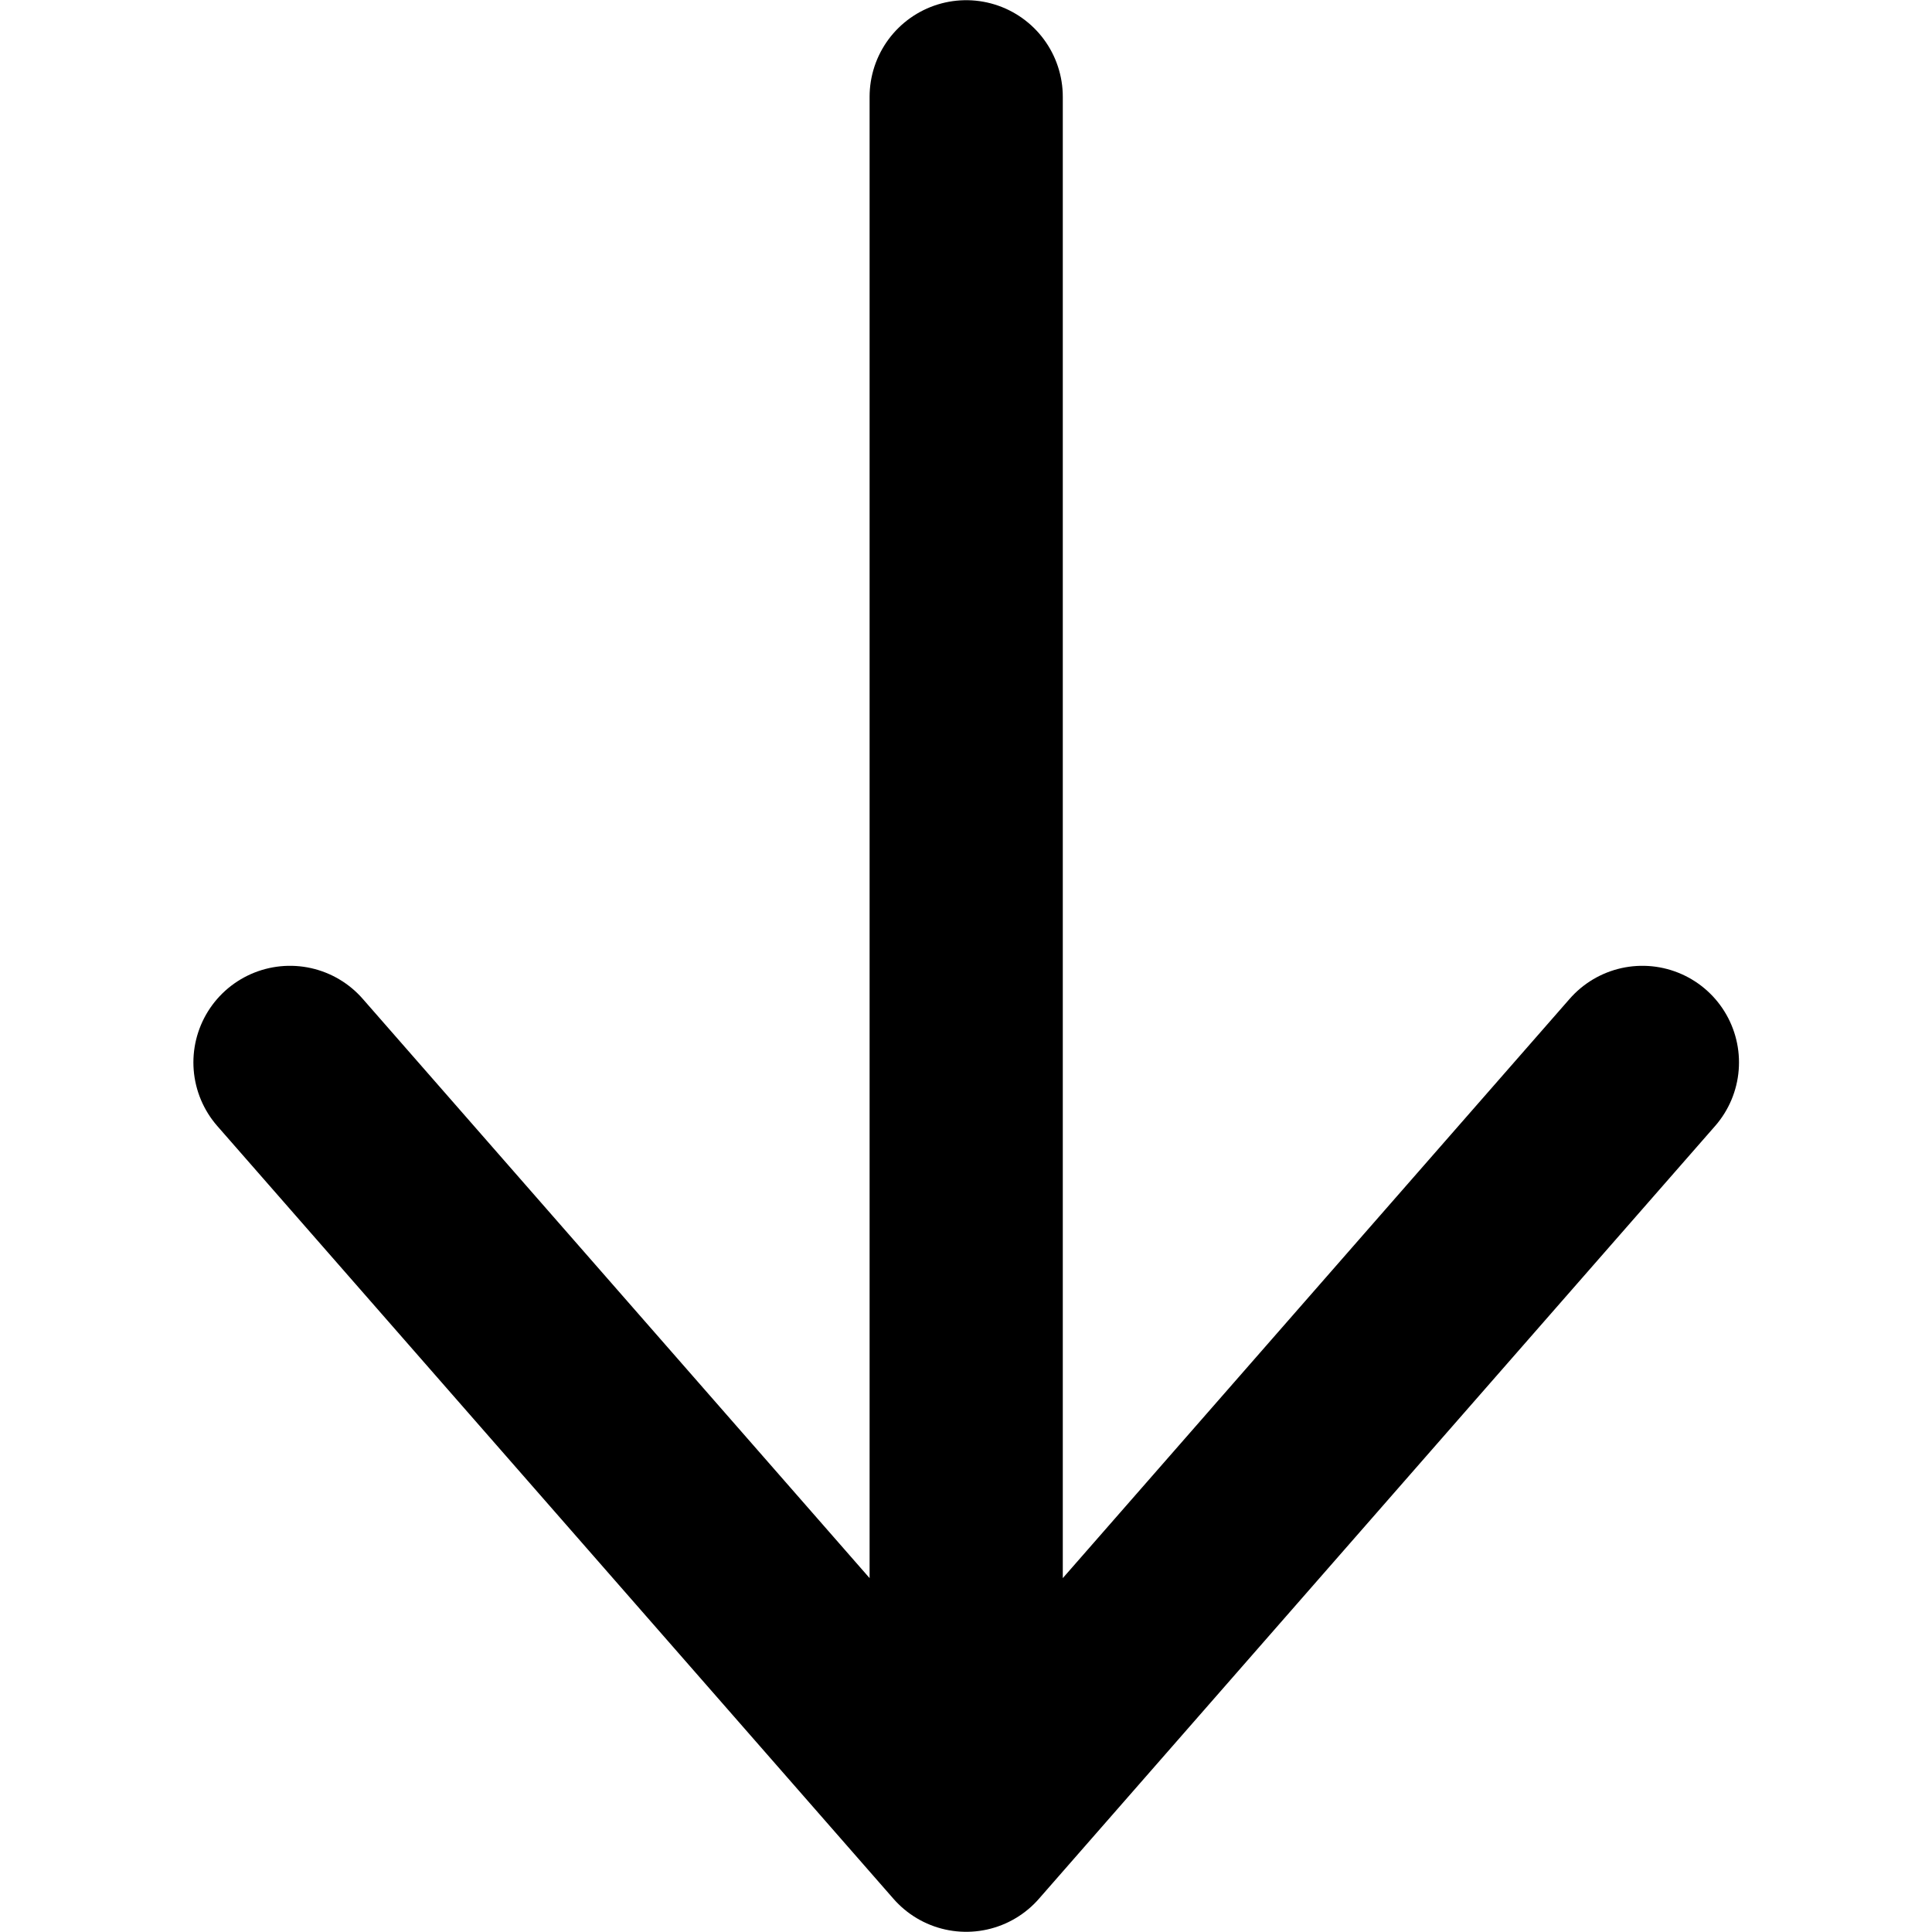
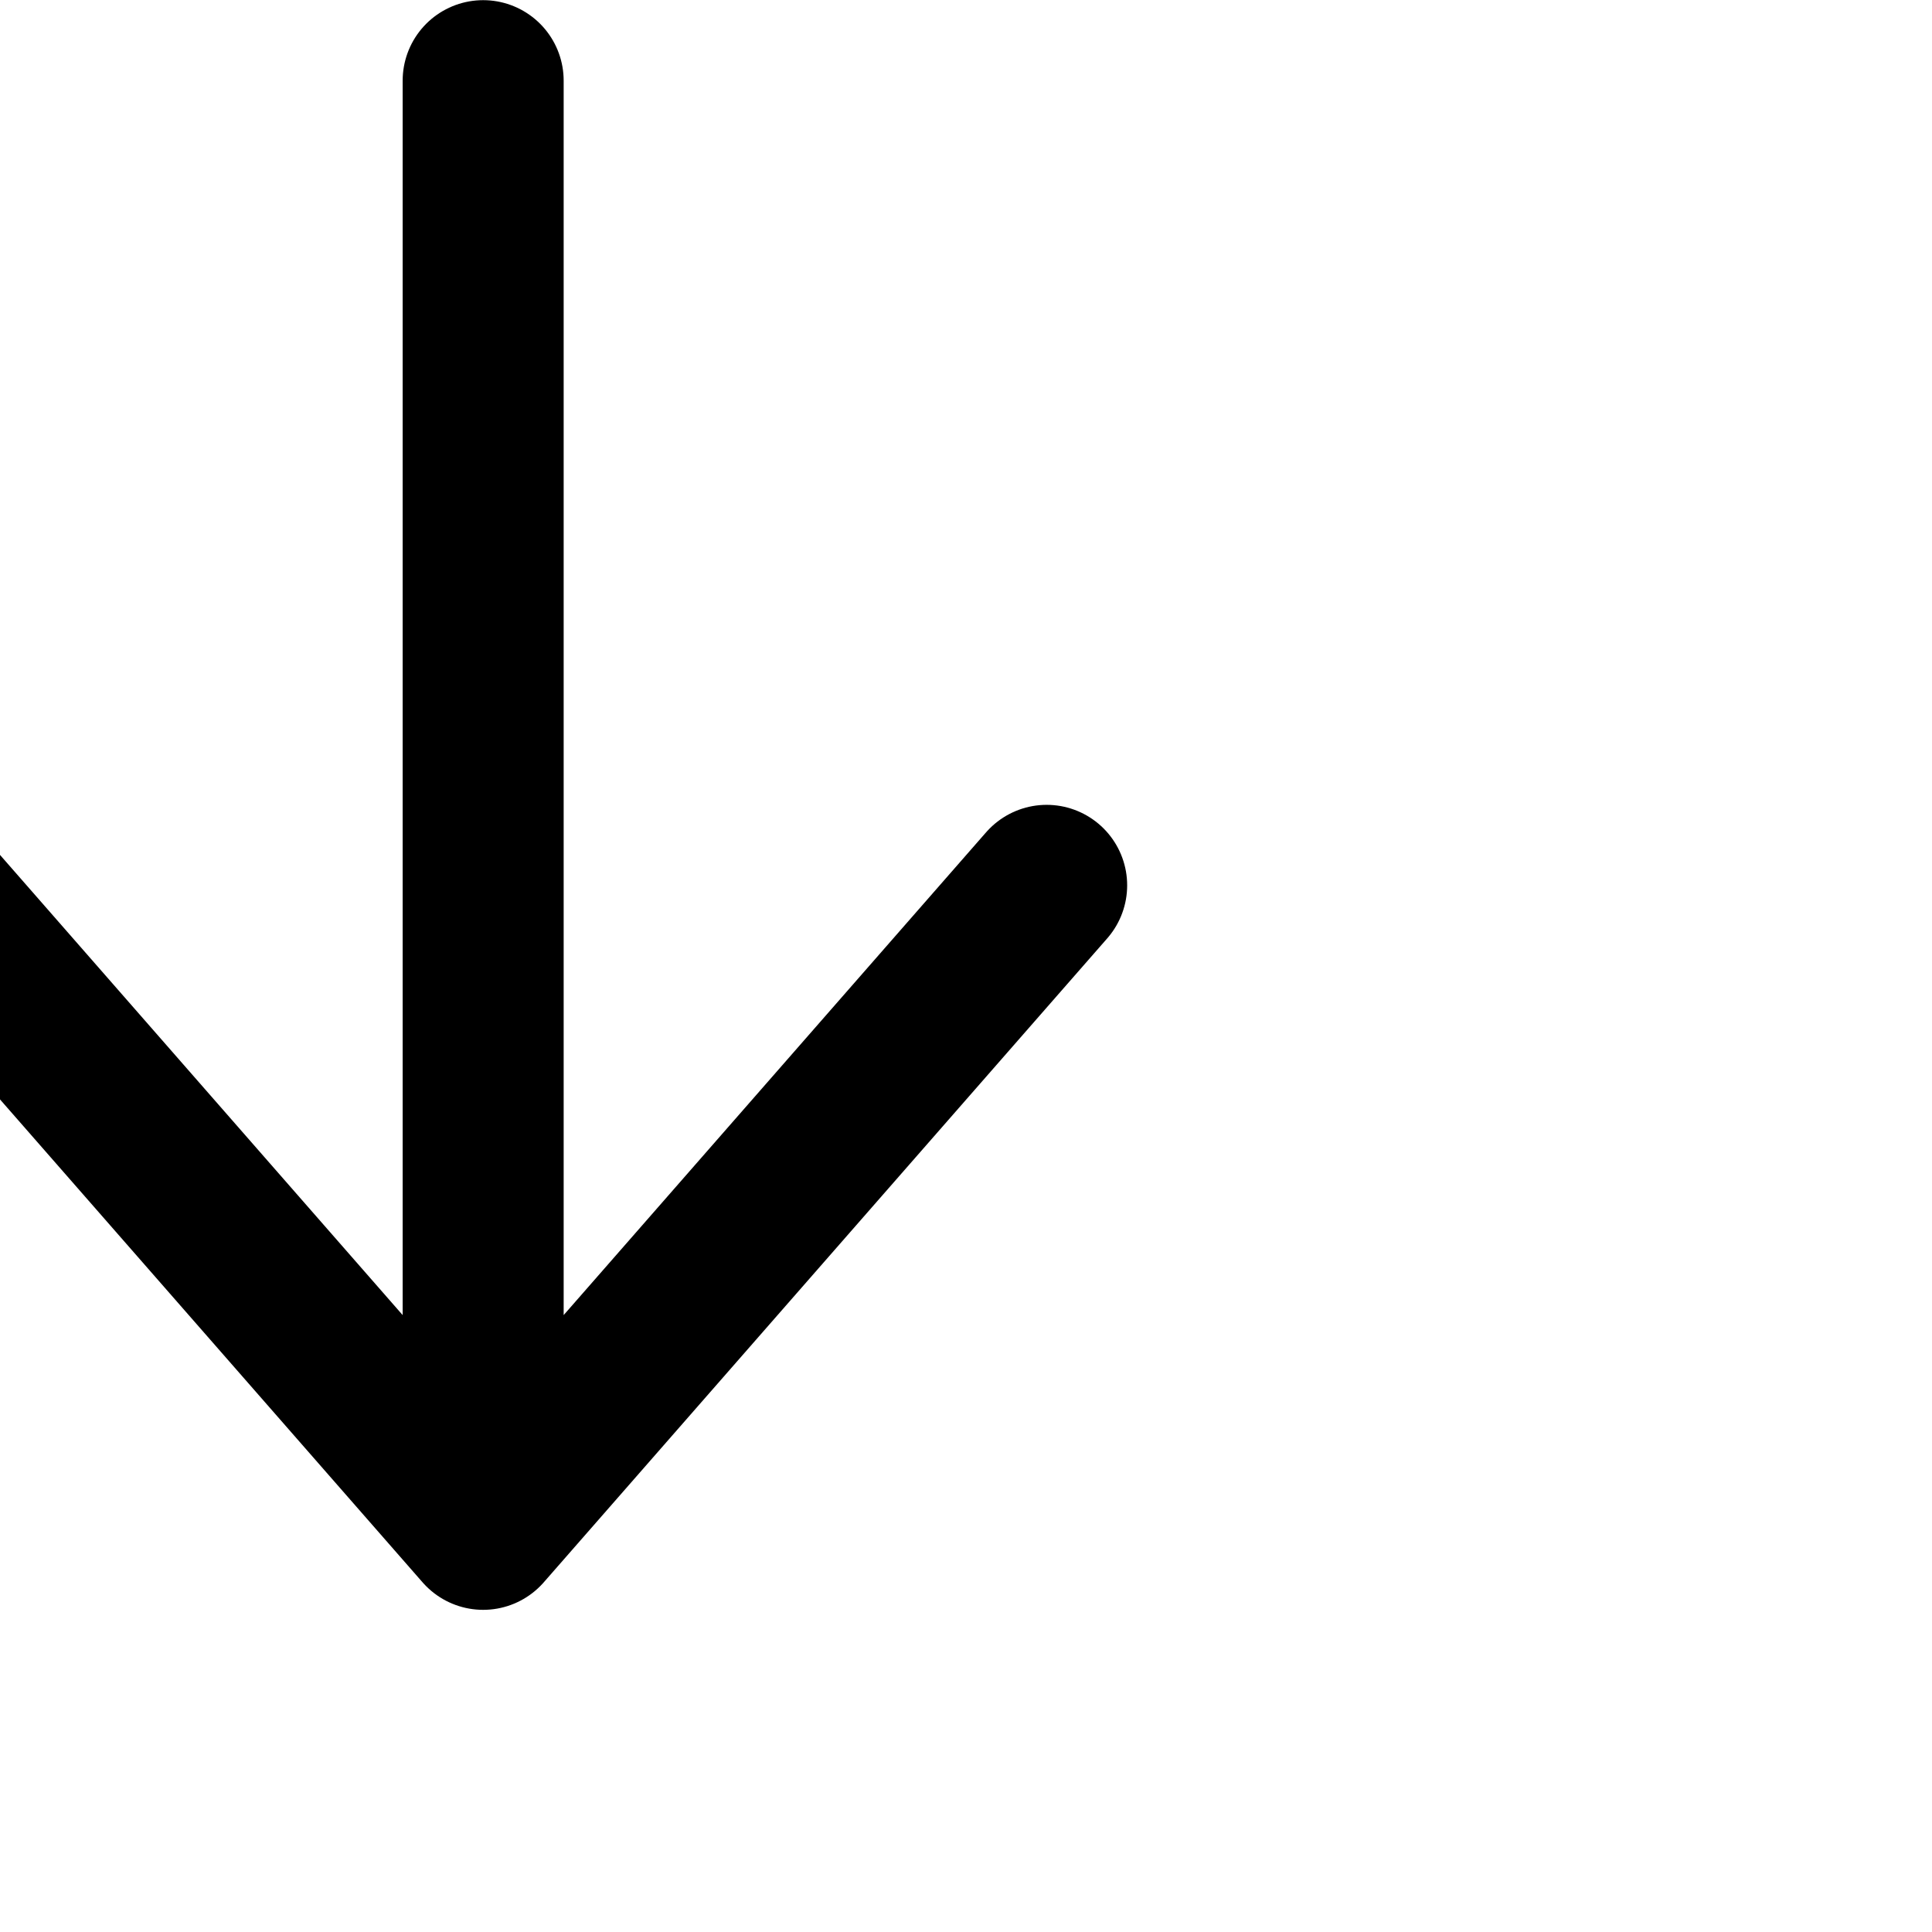
- <svg xmlns="http://www.w3.org/2000/svg" width="800" height="800" viewBox="-2 0 20 20">
+ <svg xmlns="http://www.w3.org/2000/svg" width="800" height="800" viewBox="2 0 24 24">
  <path fill="none" fill-rule="evenodd" stroke="#000" stroke-linecap="round" stroke-linejoin="round" stroke-width="2" d="m15.002 10.998-7 8-7-8m7 8V1.002" />
</svg>
